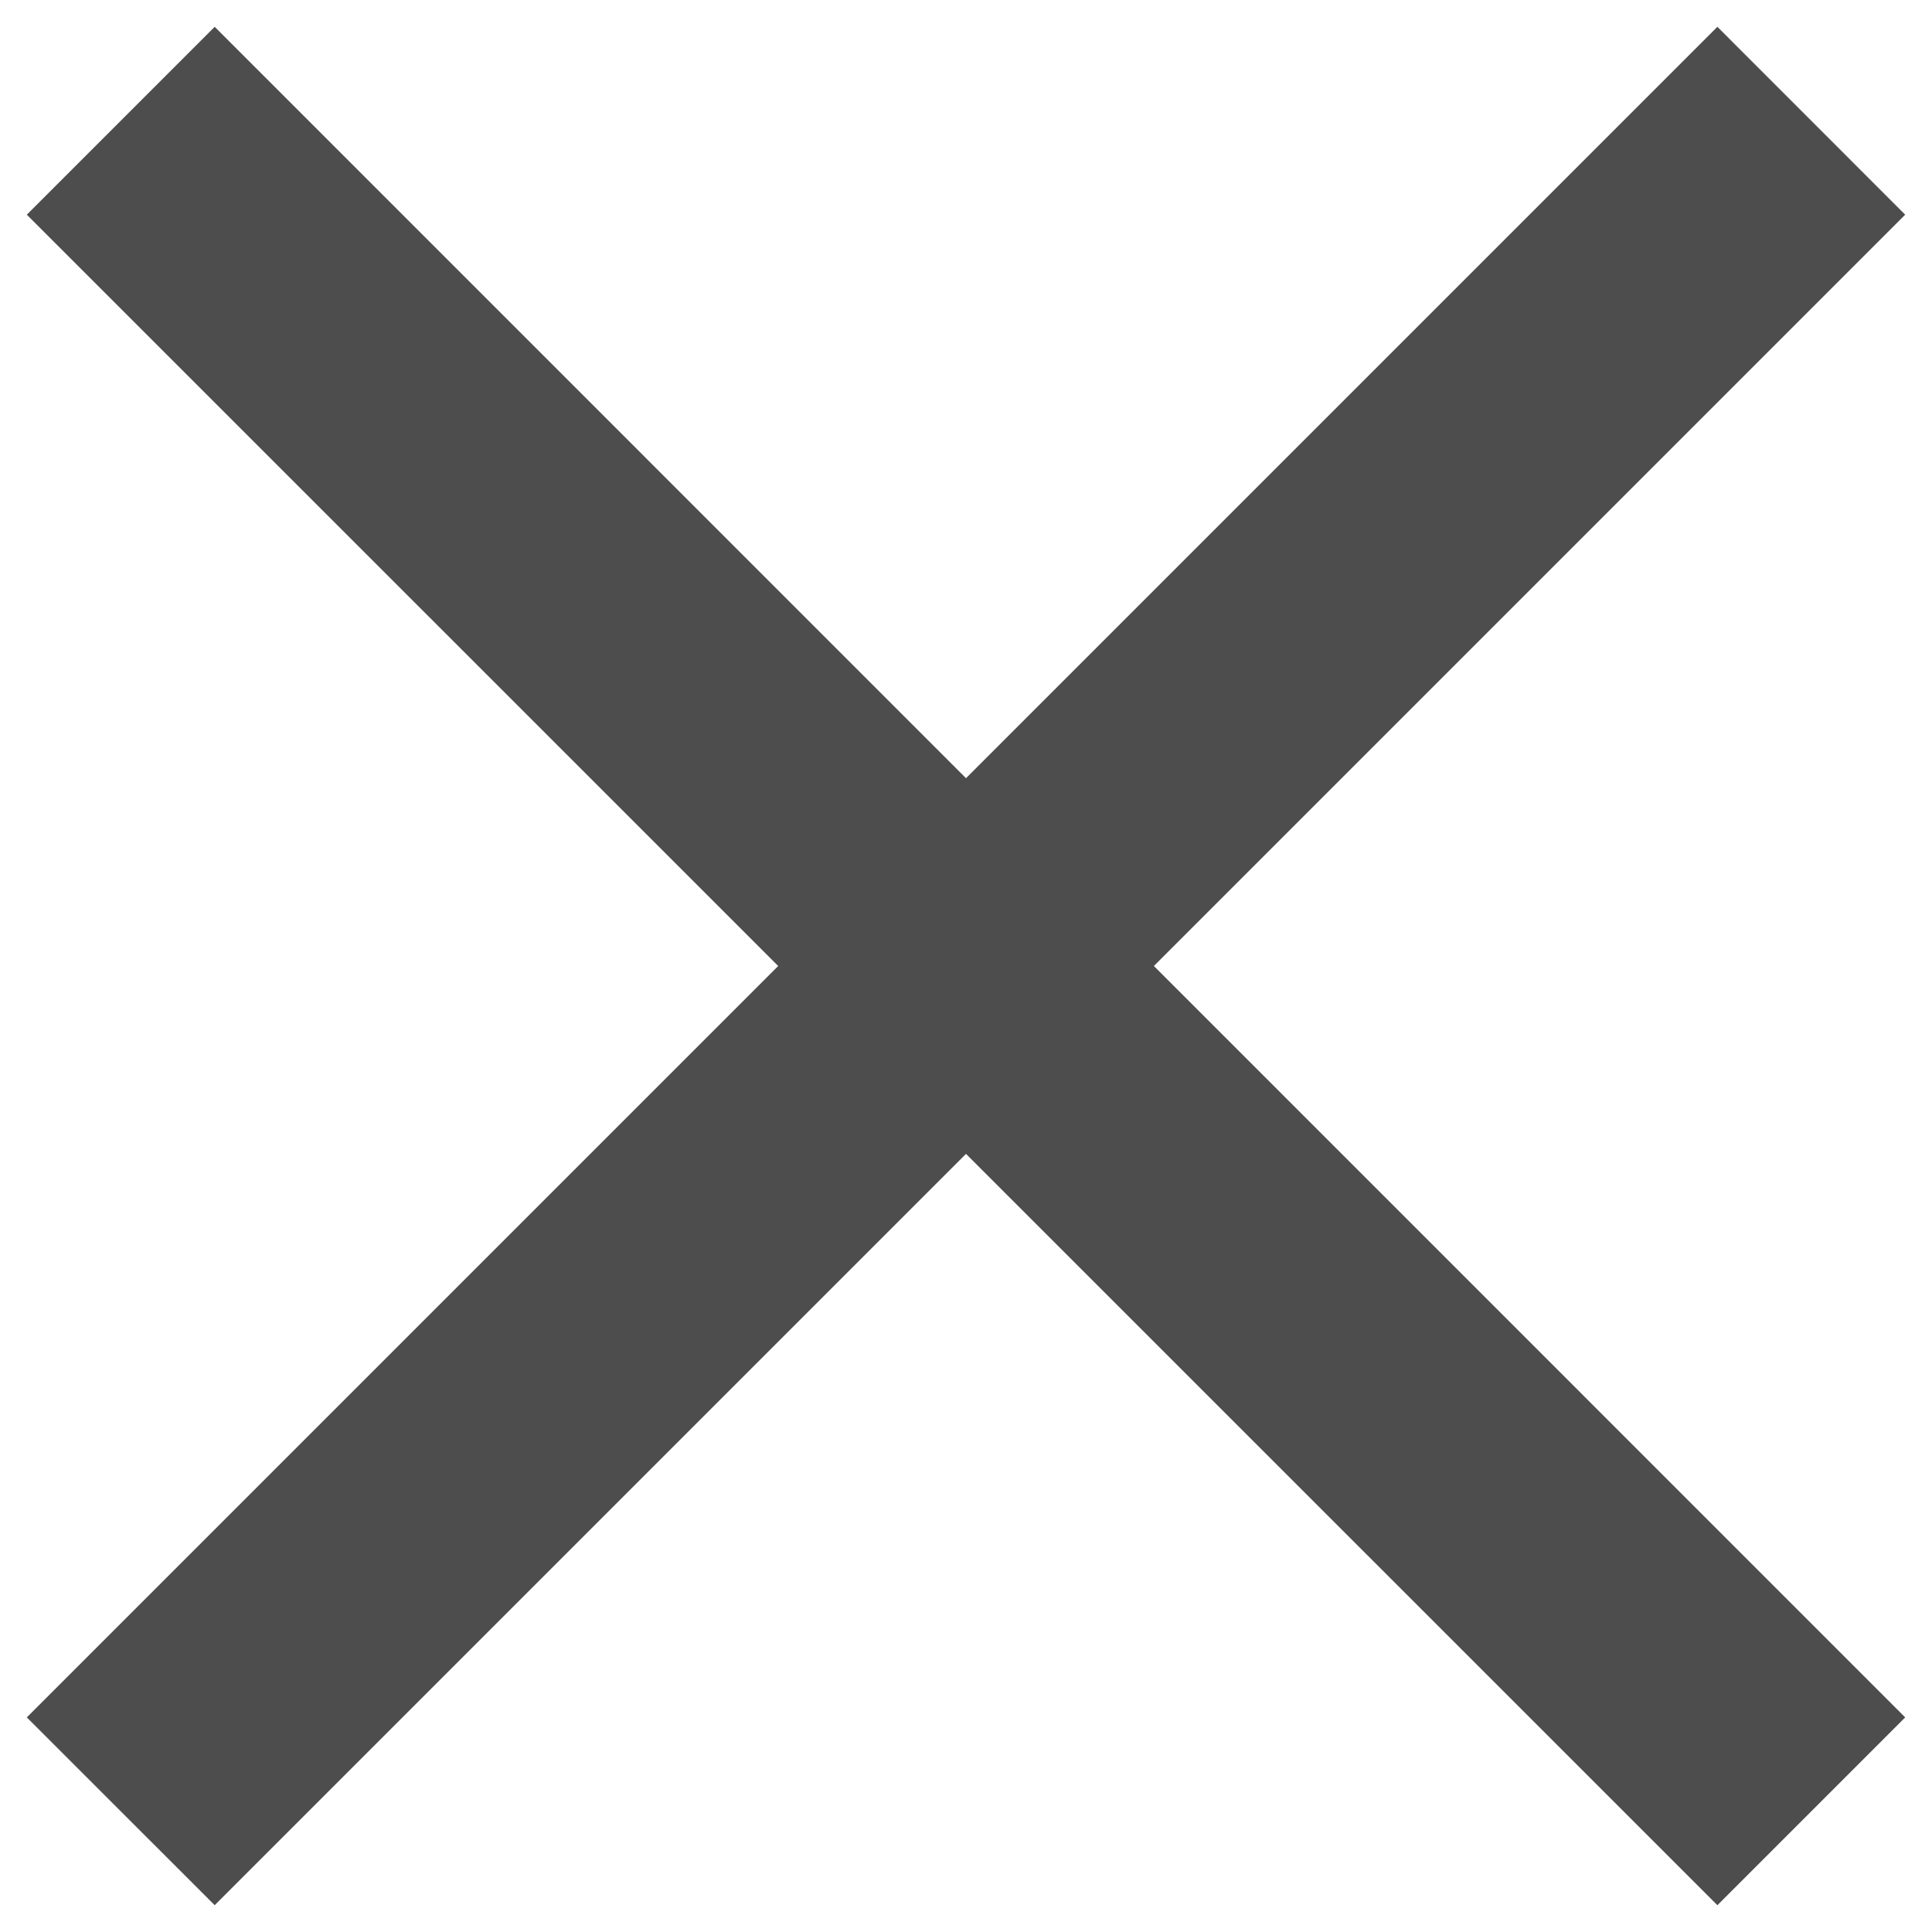
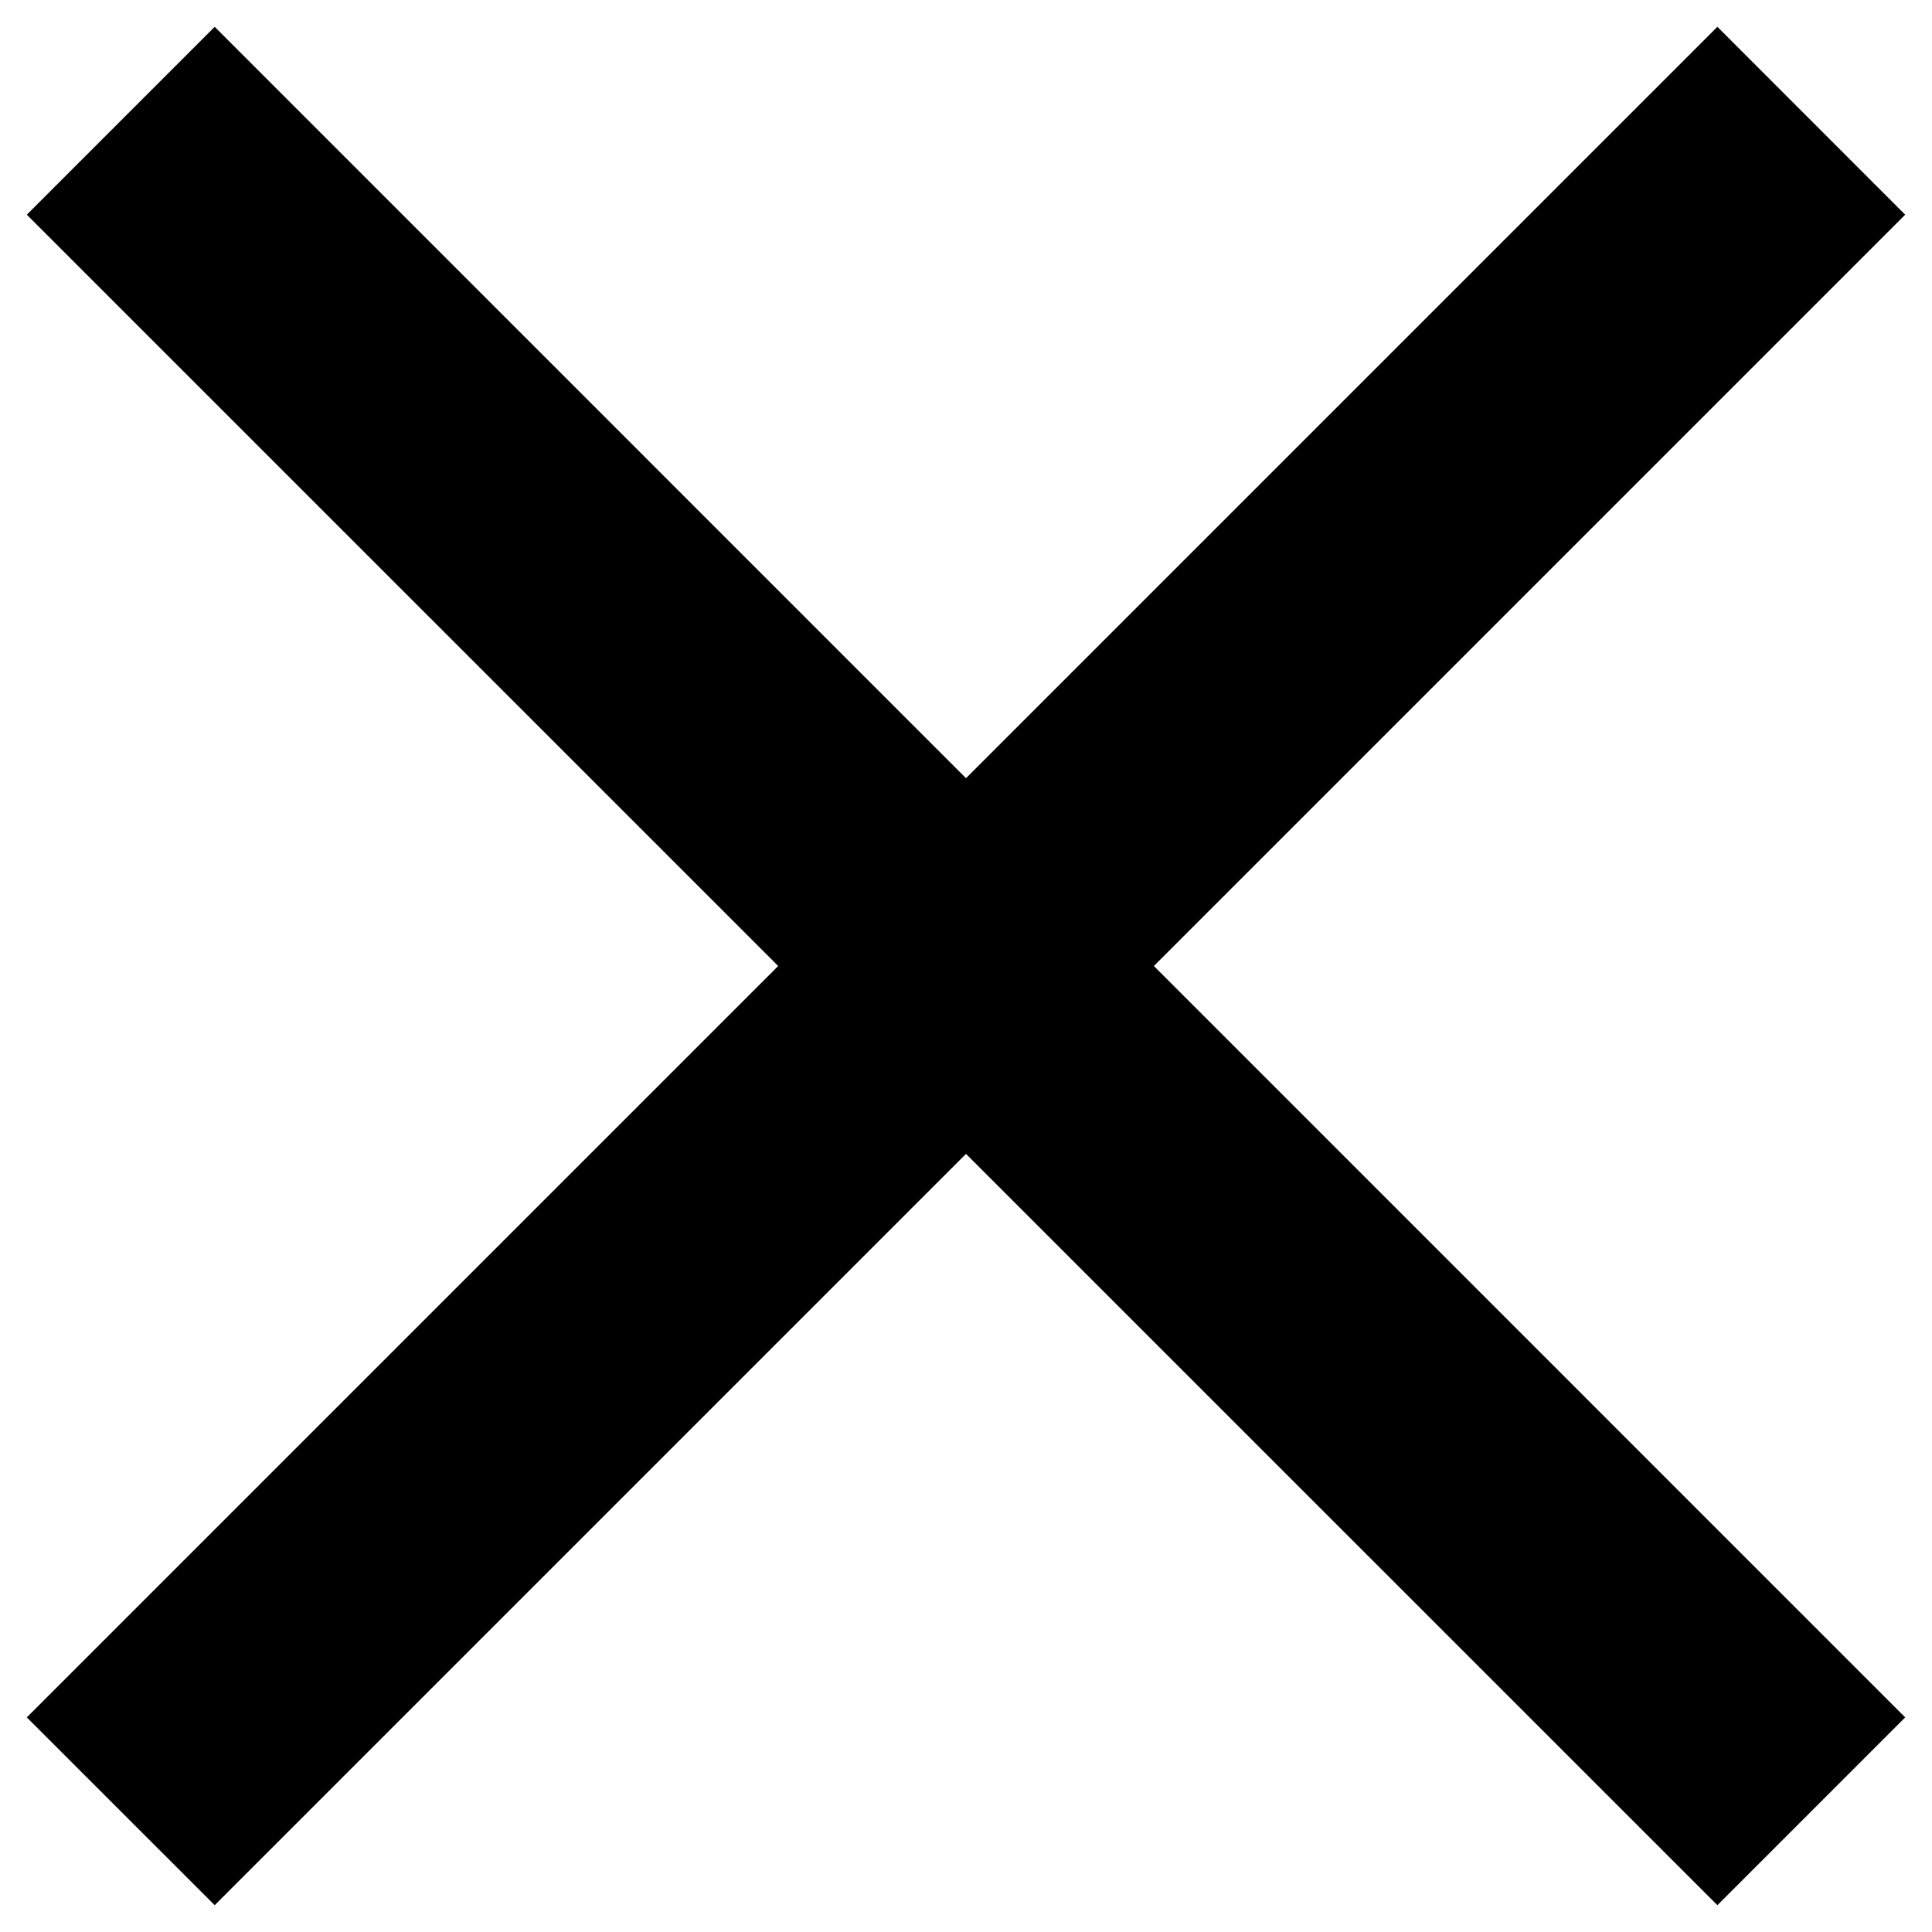
- <svg xmlns="http://www.w3.org/2000/svg" width="24" height="24" viewBox="0 0 24 24" fill="none">
-   <path d="M2.667 23.667L0.333 21.334L9.667 12L0.333 2.667L2.667 0.333L12 9.667L21.334 0.333L23.667 2.667L14.334 12L23.667 21.334L21.334 23.667L12 14.334L2.667 23.667Z" fill="#4D4D4D" />
+ <svg xmlns="http://www.w3.org/2000/svg" width="24" height="24" viewBox="0 0 24 24">
+   <path d="M2.667 23.667L0.333 21.334L9.667 12L0.333 2.667L2.667 0.333L12 9.667L21.334 0.333L23.667 2.667L14.334 12L23.667 21.334L21.334 23.667L12 14.334L2.667 23.667Z" />
</svg>
